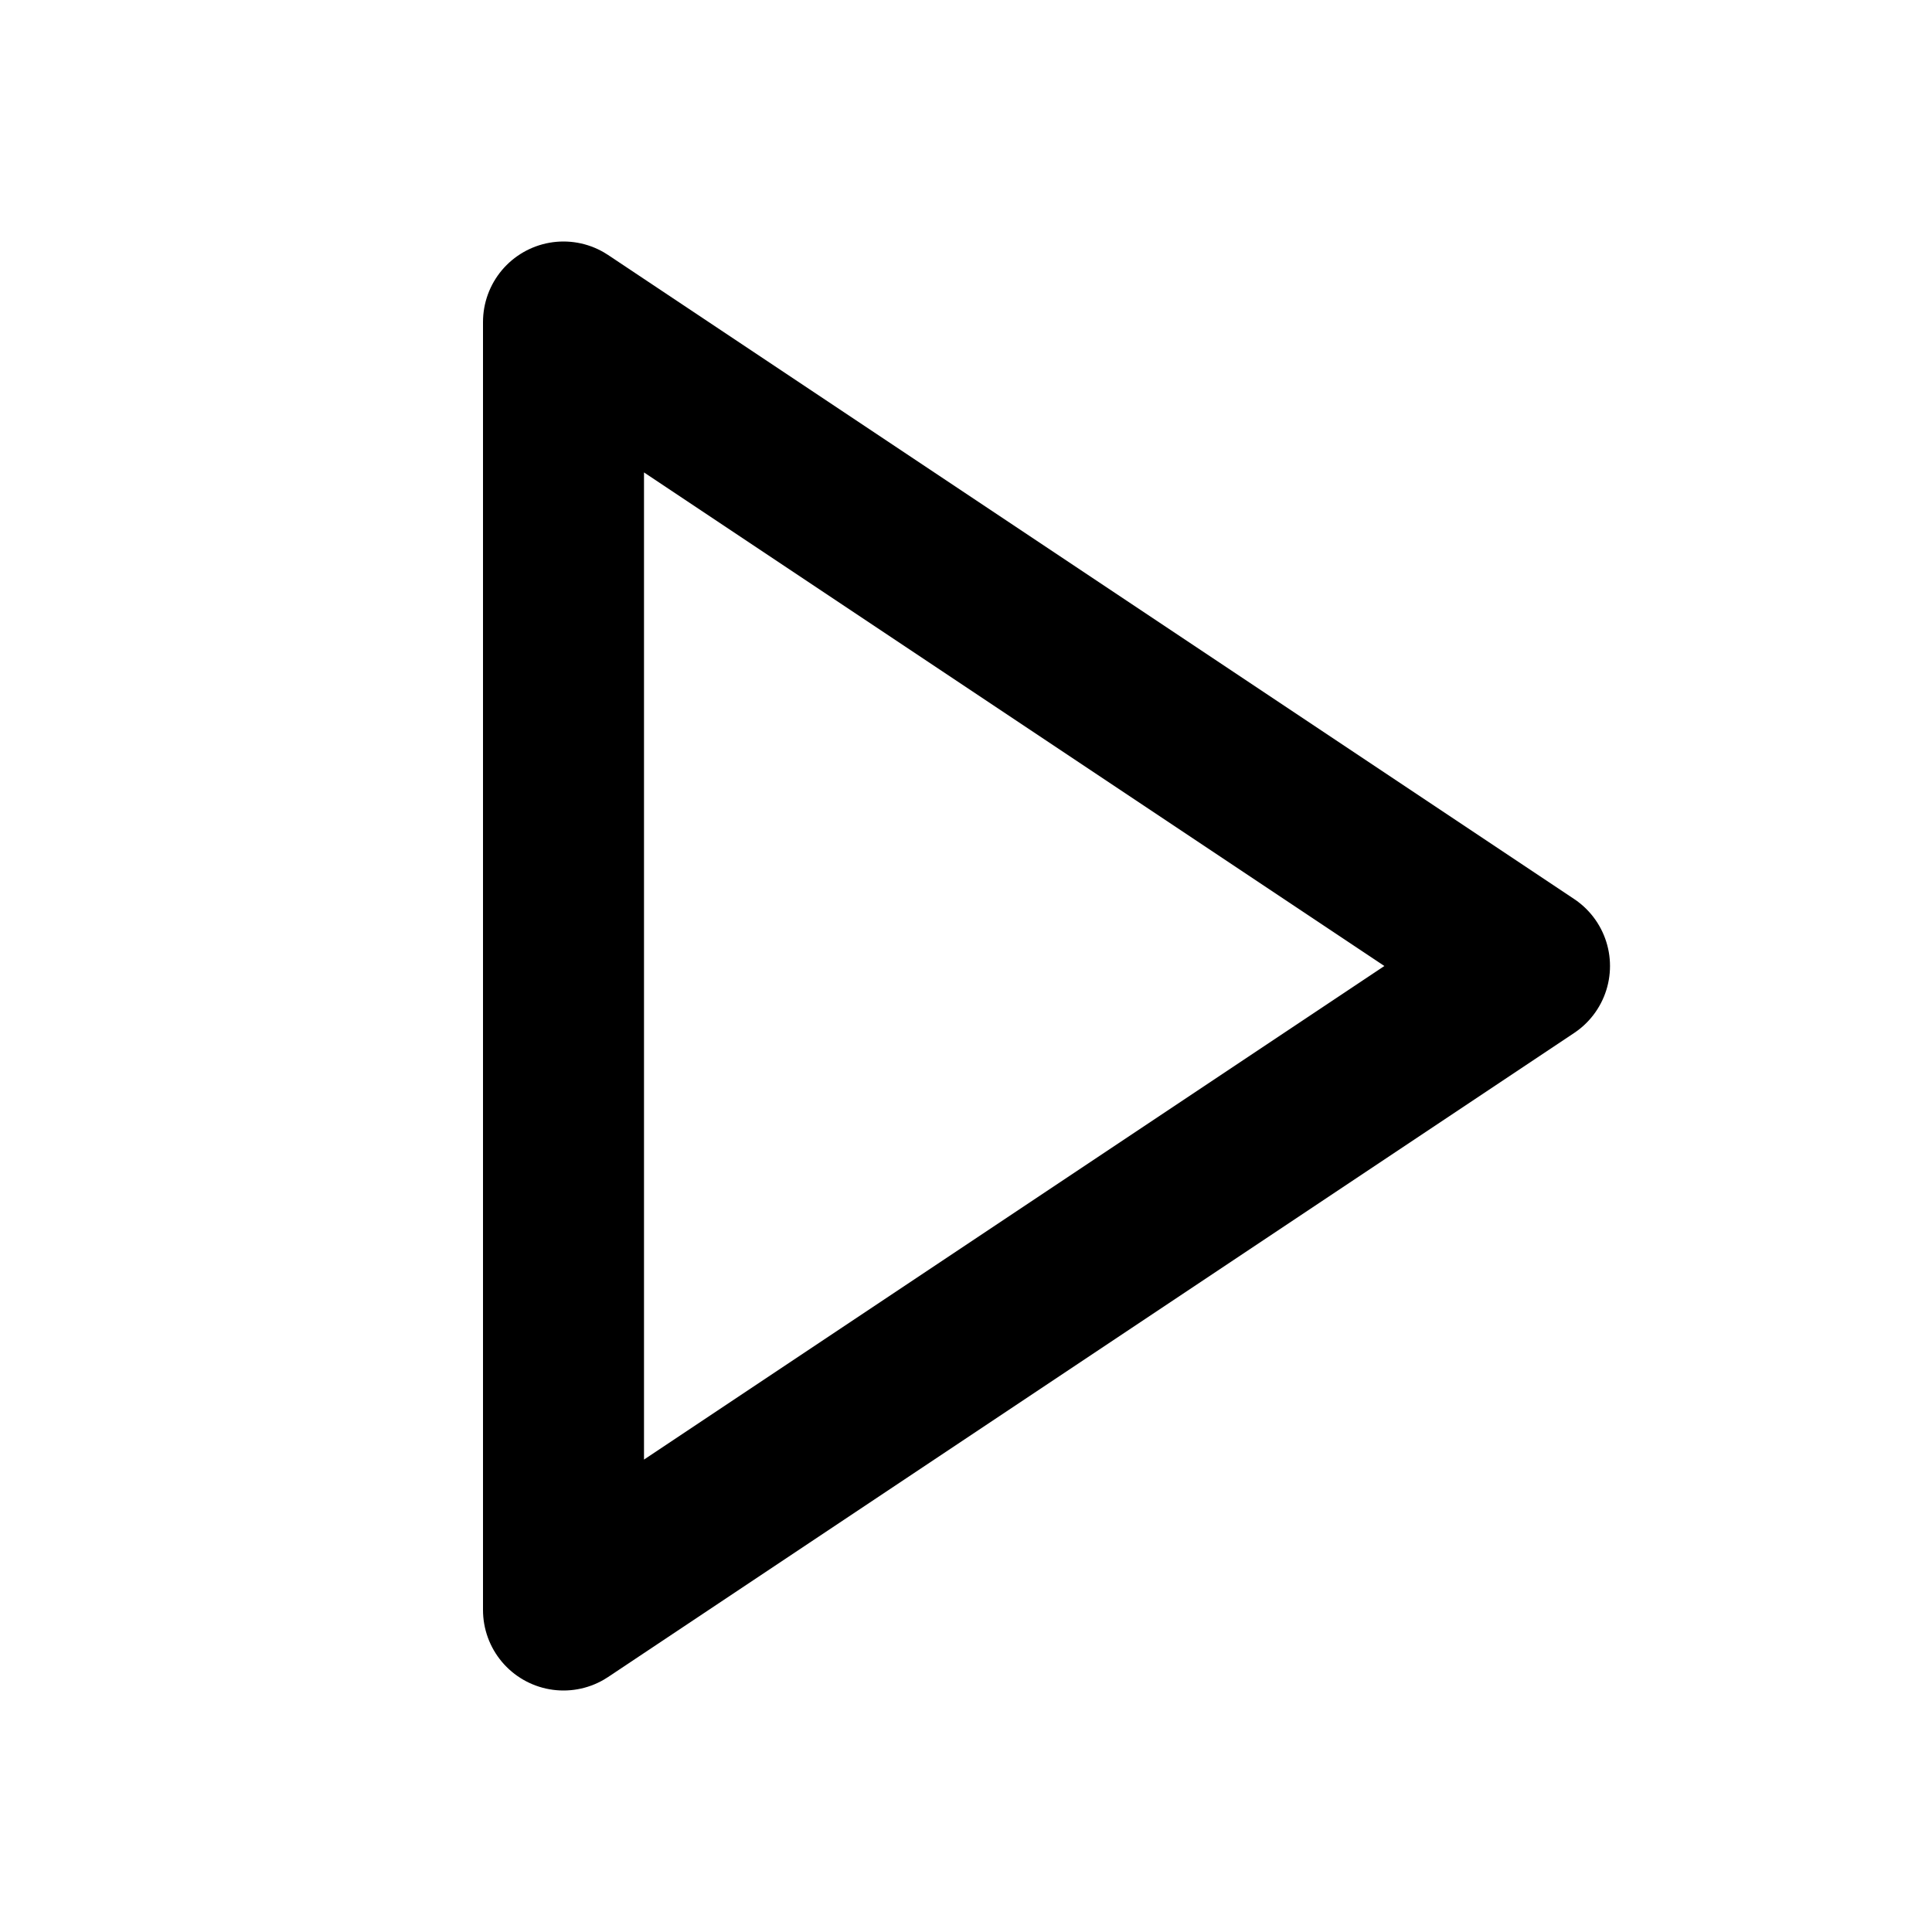
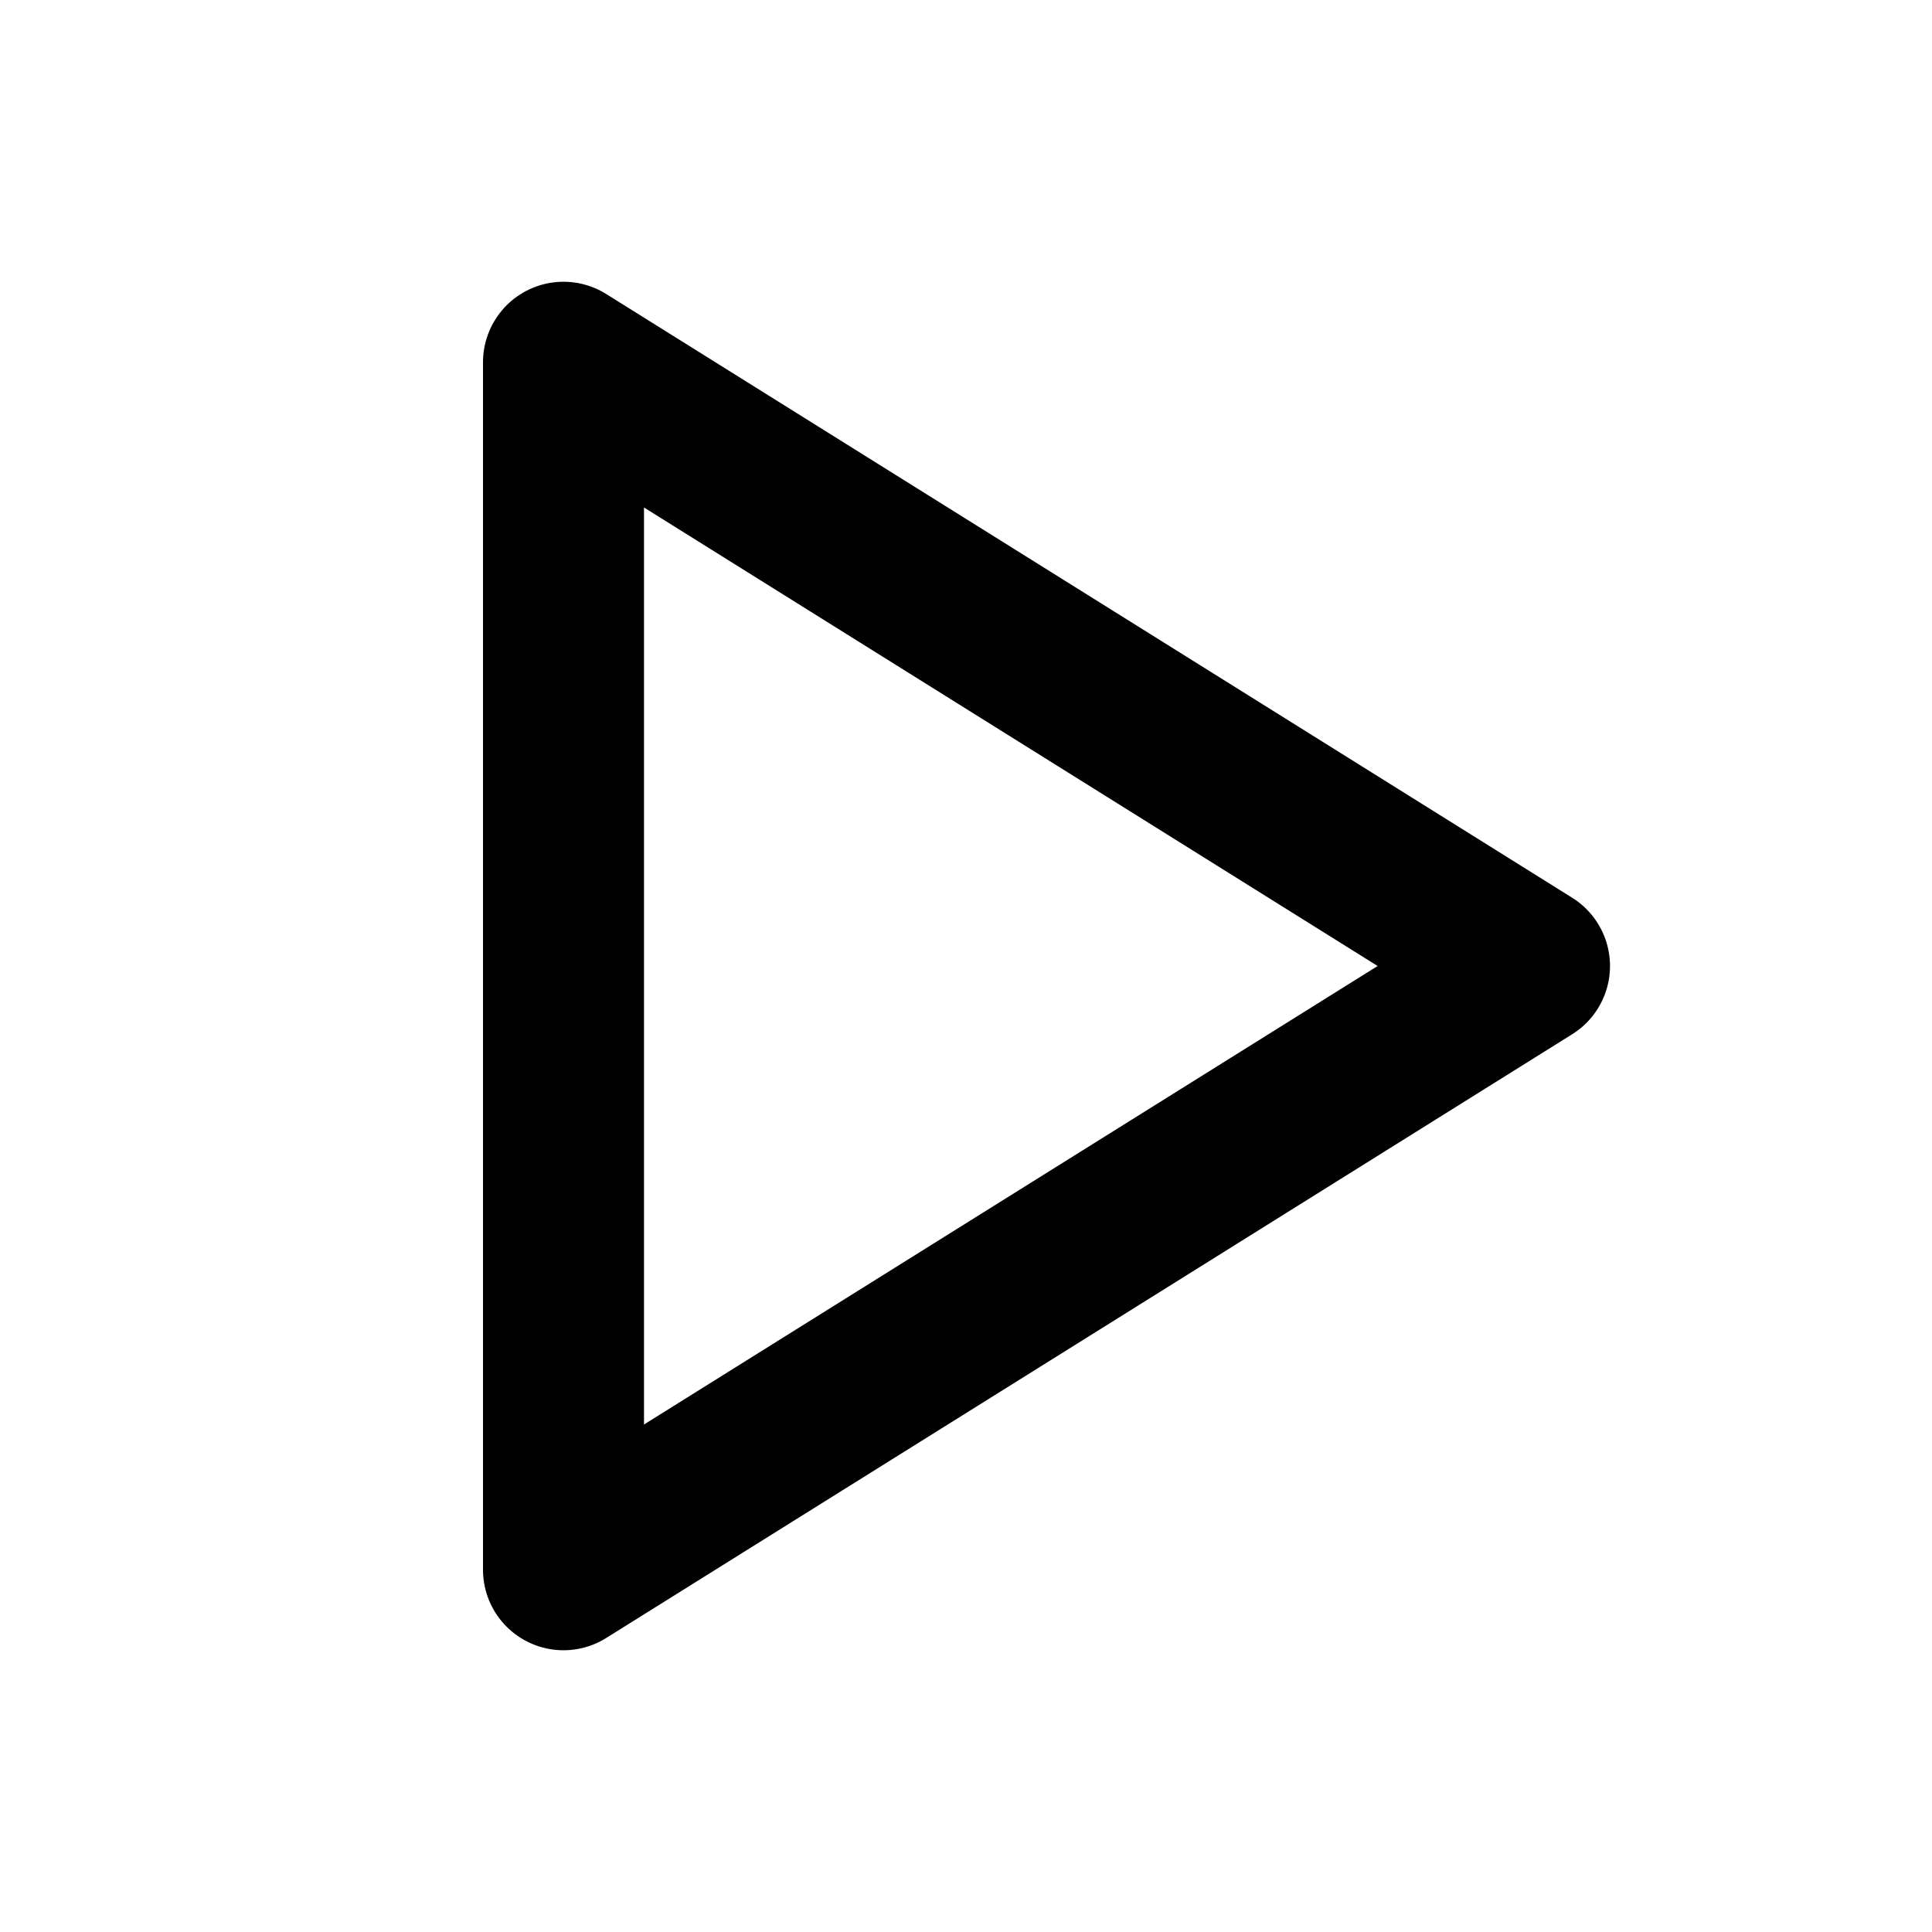
- <svg xmlns="http://www.w3.org/2000/svg" width="24" height="24" viewBox="0 0 24 24" fill="none">
-   <path d="M7 4l12 8-12 8z" fill="none" stroke="currentColor" stroke-width="2" stroke-linejoin="round" stroke-linecap="round" />
+ <svg xmlns="http://www.w3.org/2000/svg" width="24" height="24" viewBox="0 0 24 24" fill="none" stroke="currentColor" stroke-width="2" stroke-linecap="round" stroke-linejoin="round">
+   <path d="M7 4.5v15l12-7.5z" />
</svg>
